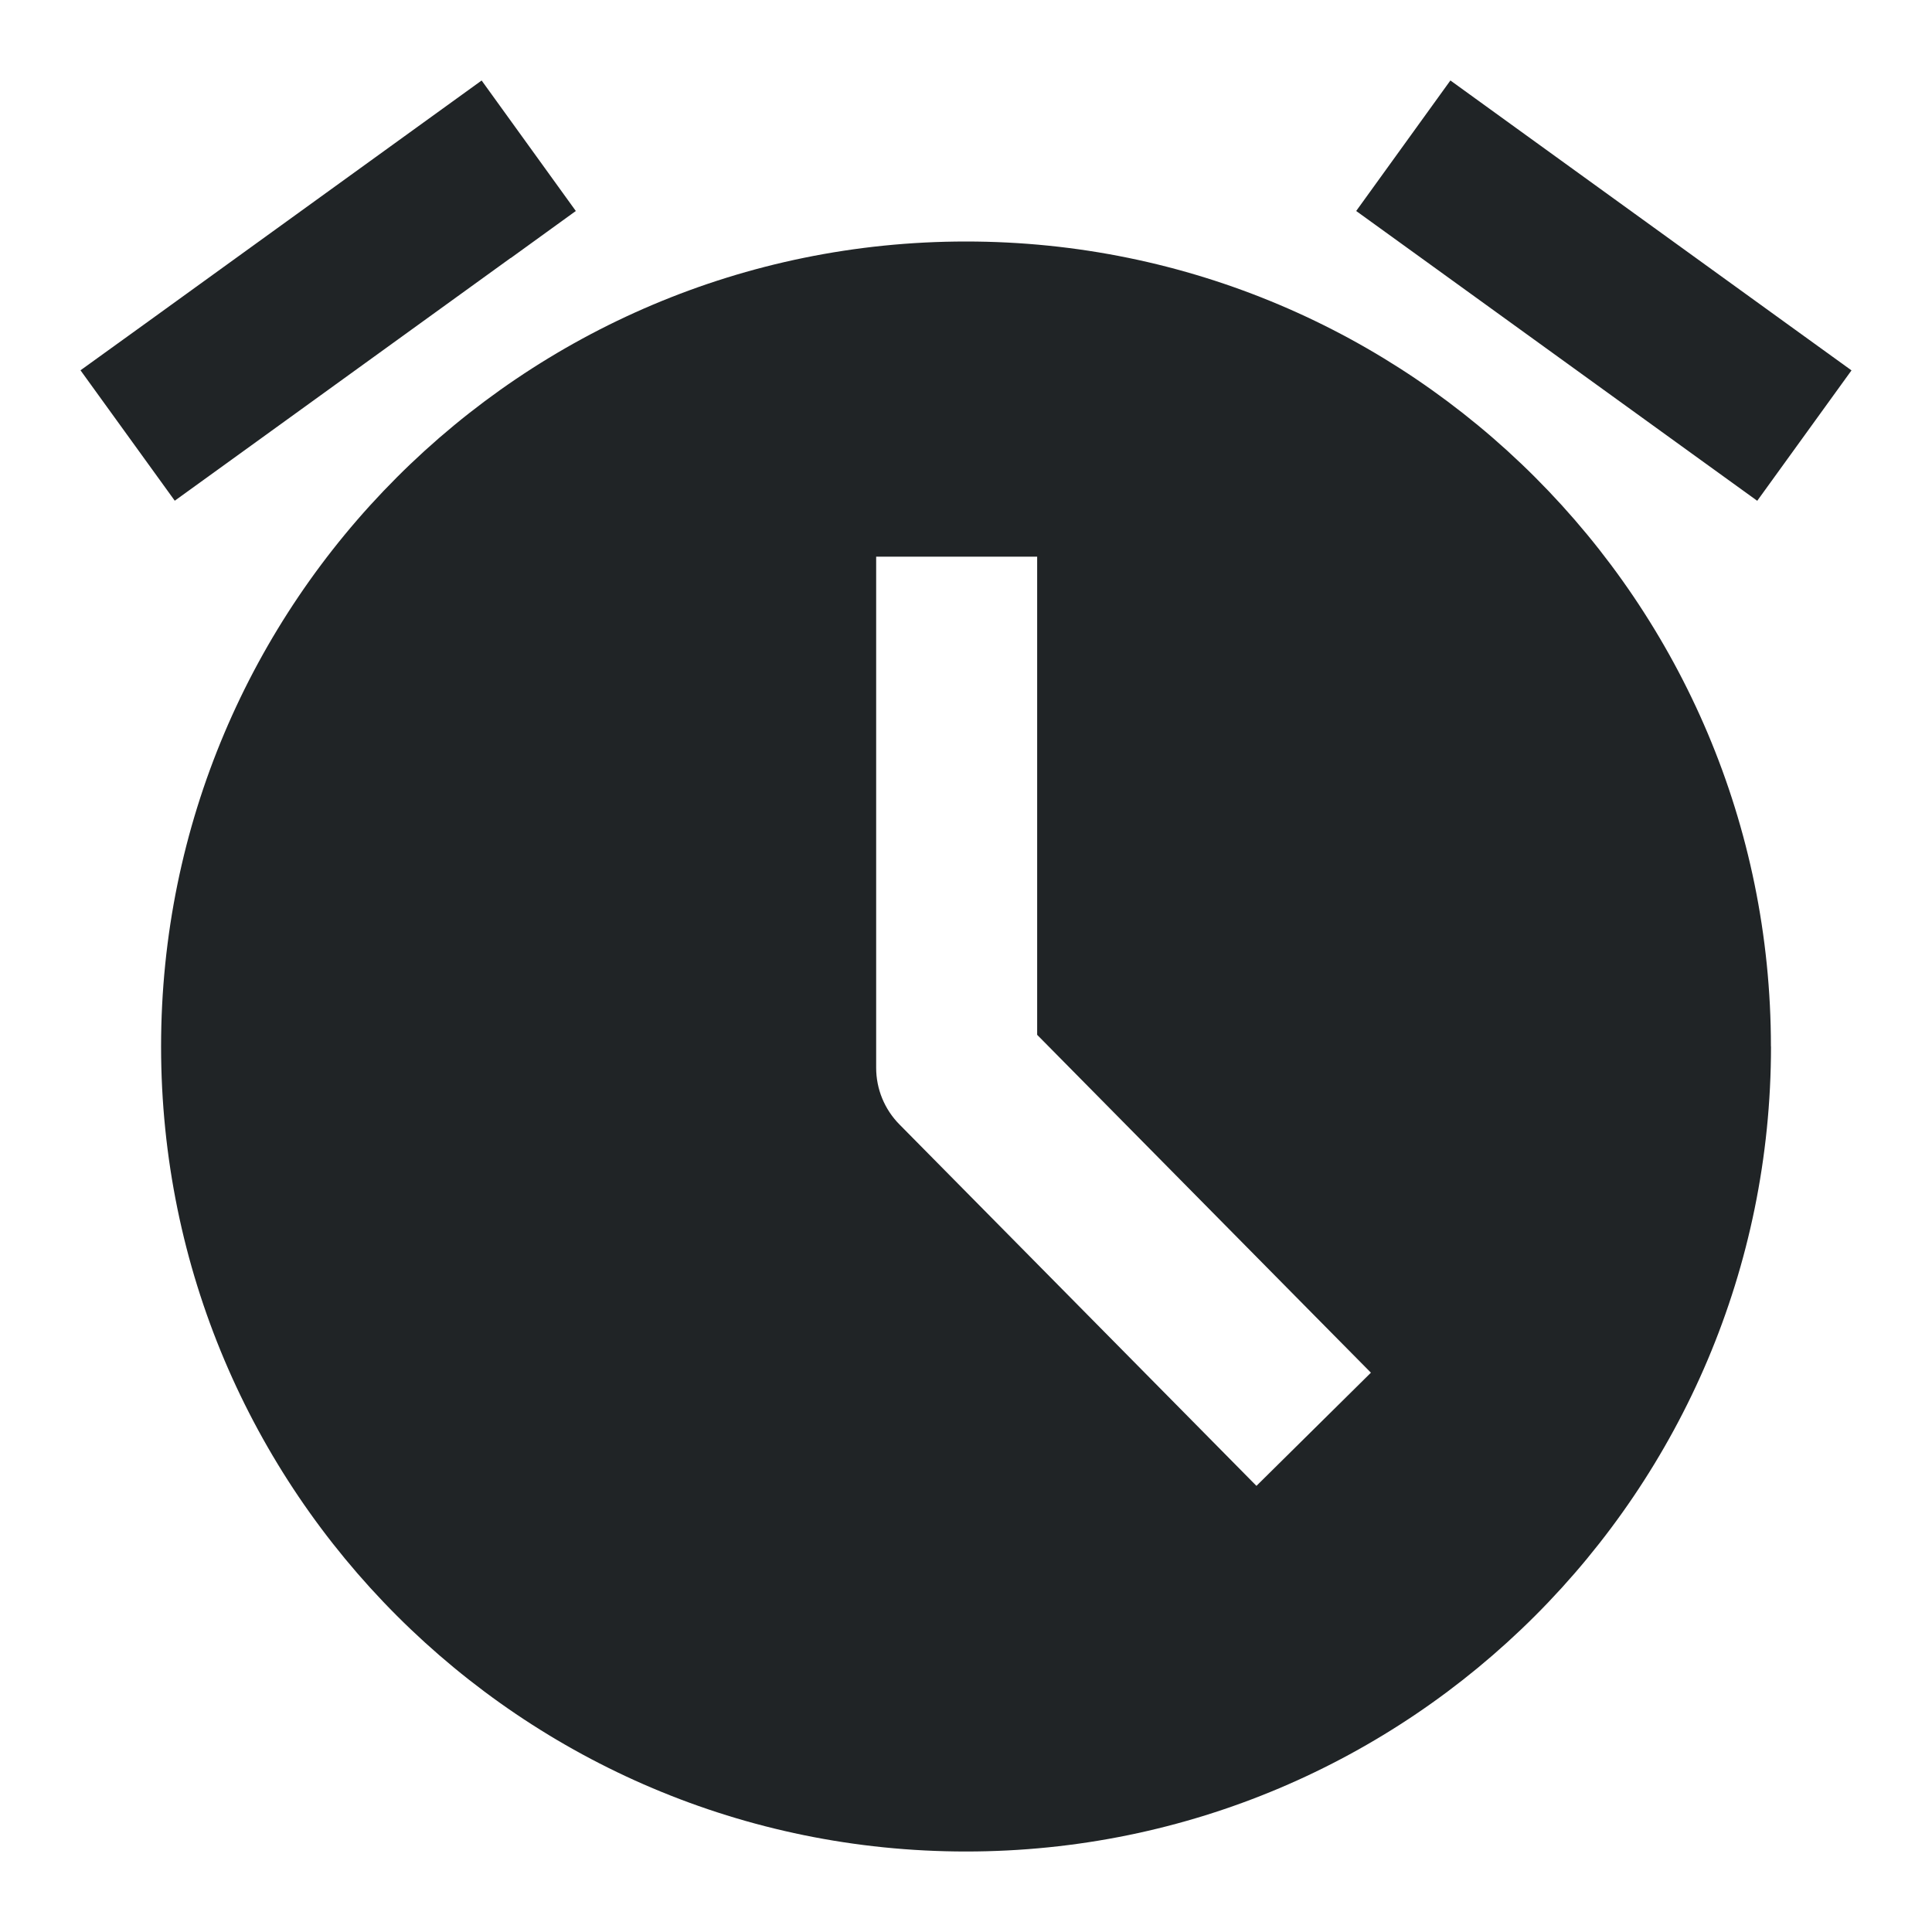
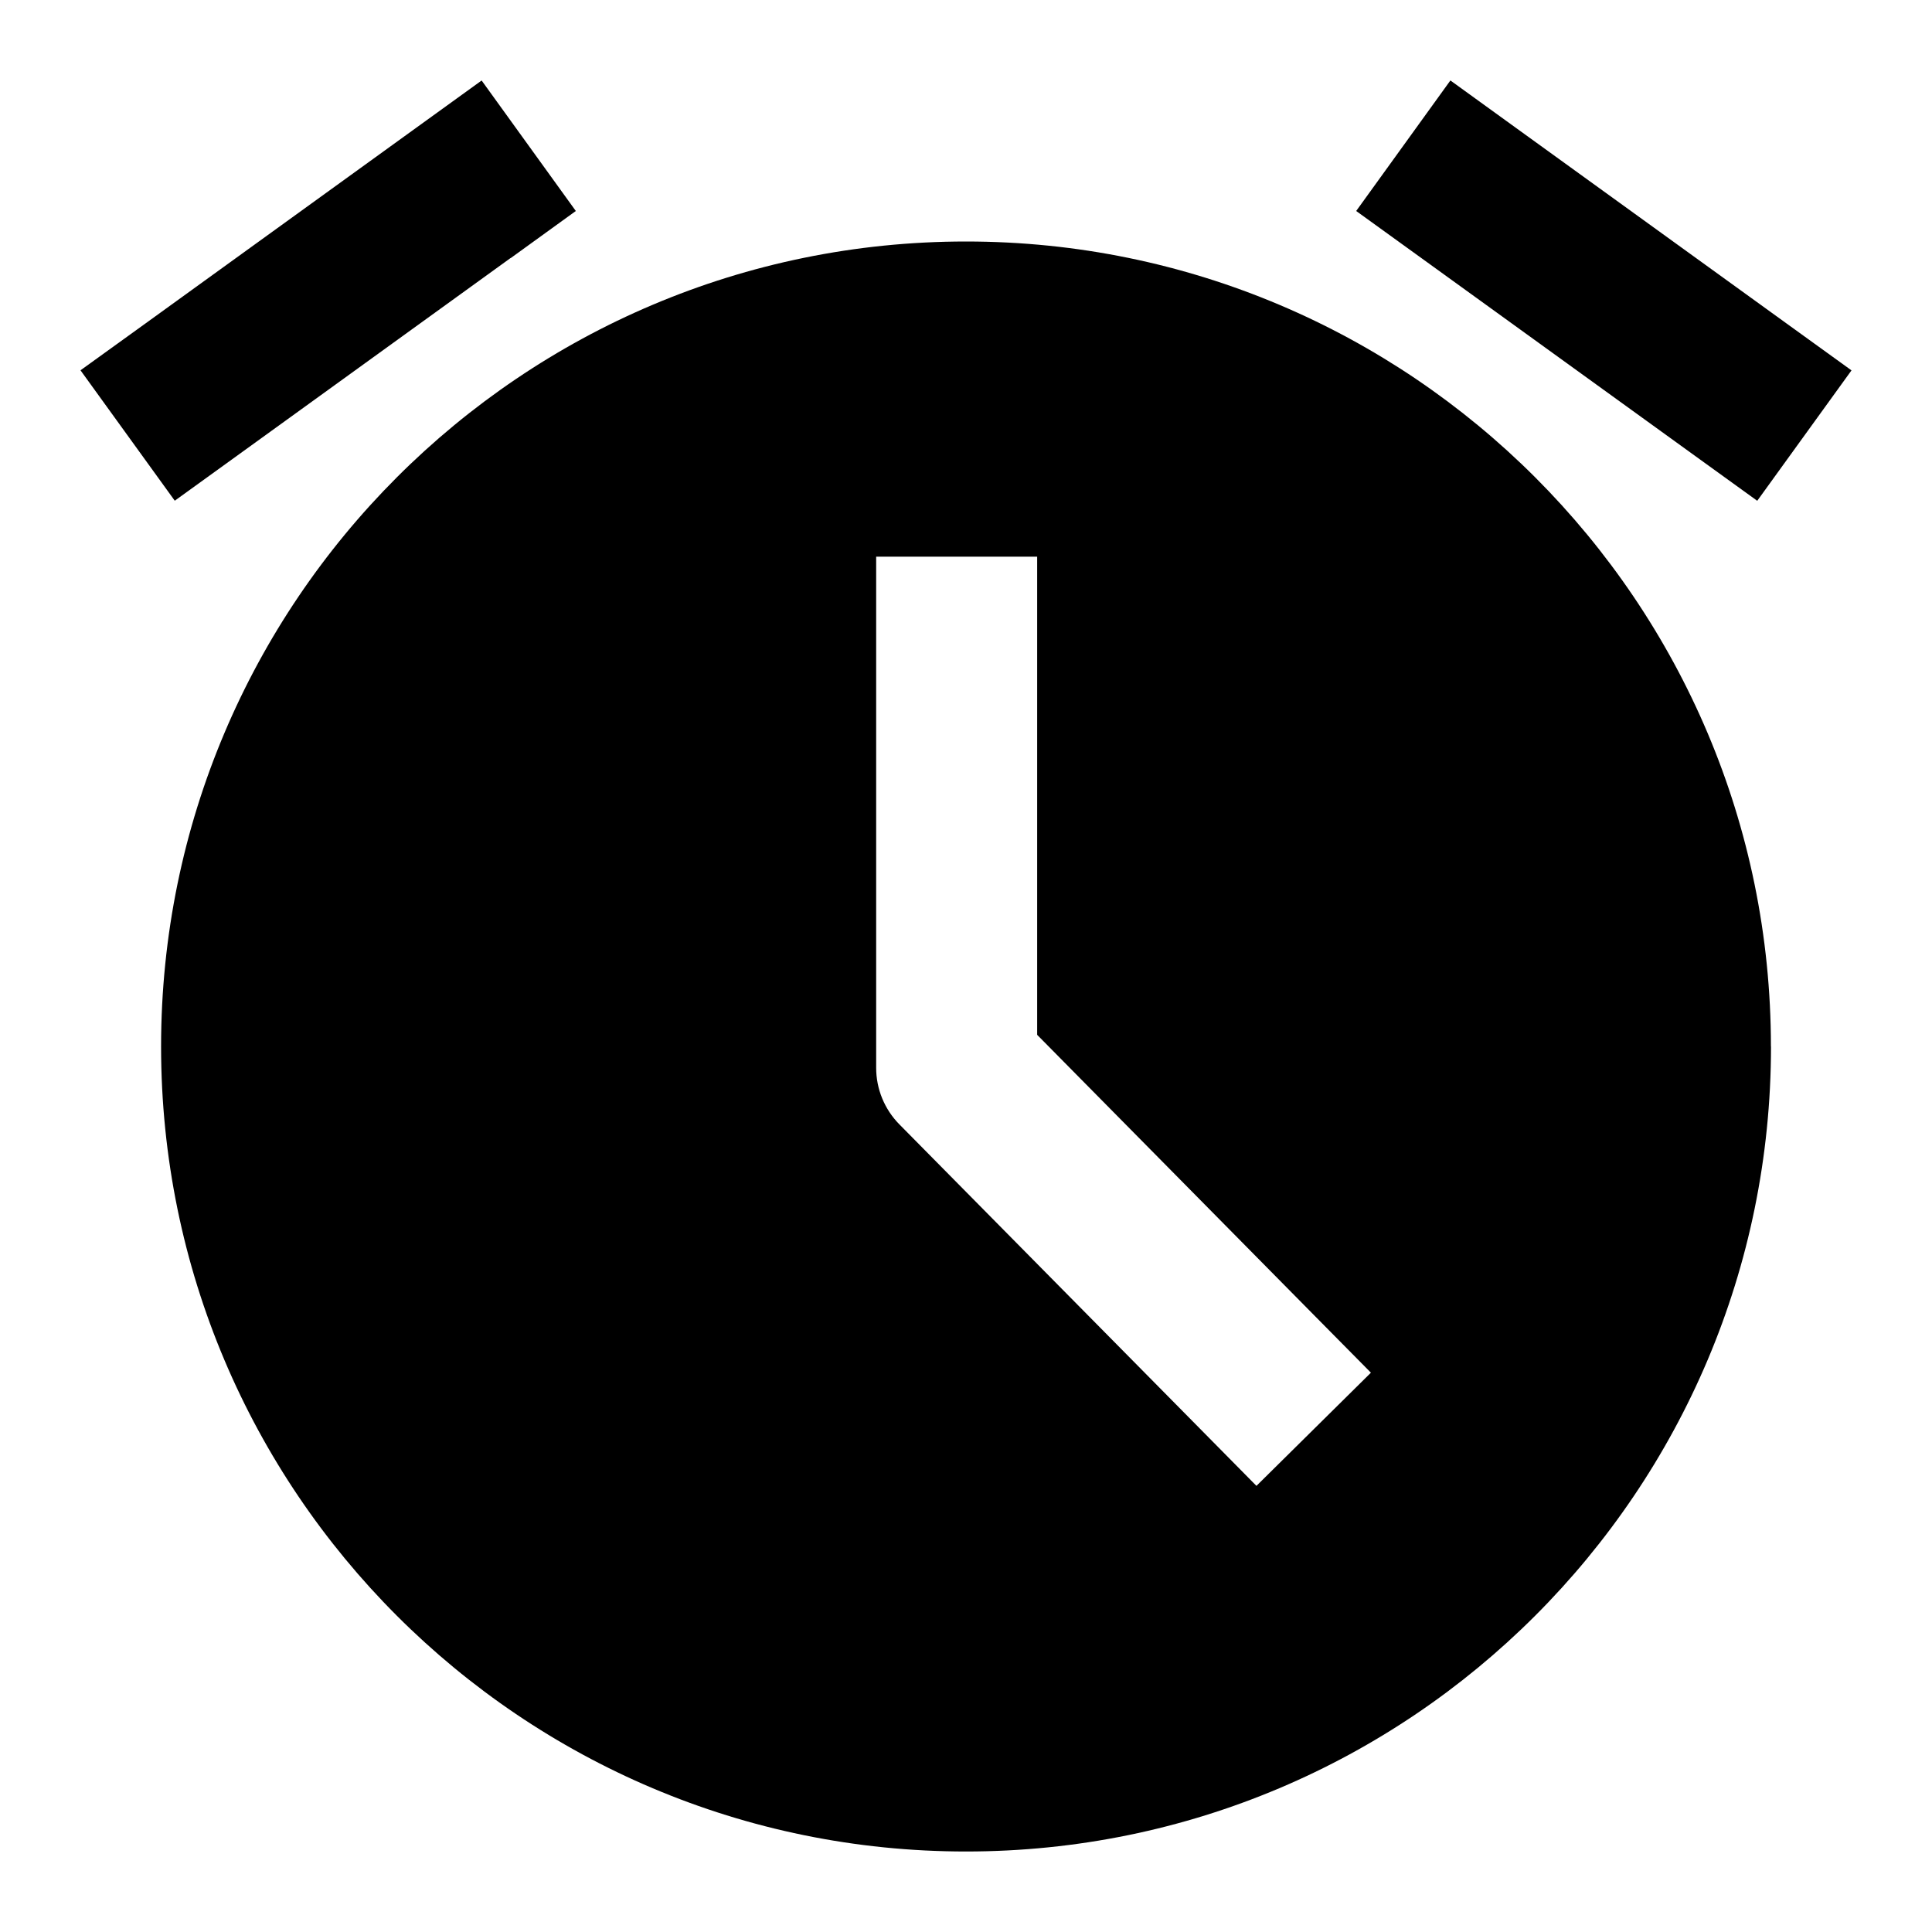
<svg xmlns="http://www.w3.org/2000/svg" fill="none" viewBox="0 0 24 24">
-   <path data-follow-fill="#202426" fill="#202426" d="m6.343 3.207.81-.586L5.983 1l-.811.586-3.362 2.43L1 4.6l1.171 1.62.81-.585 3.362-2.43ZM22 13c-.001 5.523-4.478 10-10 10s-9.999-4.477-9.999-10C2.001 7.479 6.478 3 12 3s9.999 4.478 9.999 10ZM18.018 1l.81.586 3.362 2.43.81.585-1.171 1.62-.81-.585-3.362-2.43-.81-.585L18.017 1Zm-5.134 6.915v-1h-2v6.35a1 1 0 0 0 .289.703l3.732 3.778.703.712 1.422-1.406-.703-.711-3.443-3.486v-4.94Z" />
+   <path fill="#000" d="m6.343 3.207.81-.586L5.983 1l-.811.586-3.362 2.43L1 4.6l1.171 1.62.81-.585 3.362-2.43ZM22 13c-.001 5.523-4.478 10-10 10s-9.999-4.477-9.999-10C2.001 7.479 6.478 3 12 3s9.999 4.478 9.999 10ZM18.018 1l.81.586 3.362 2.43.81.585-1.171 1.62-.81-.585-3.362-2.43-.81-.585L18.017 1Zm-5.134 6.915v-1h-2v6.35a1 1 0 0 0 .289.703l3.732 3.778.703.712 1.422-1.406-.703-.711-3.443-3.486v-4.94Z" data-follow-fill="#000" />
</svg>
